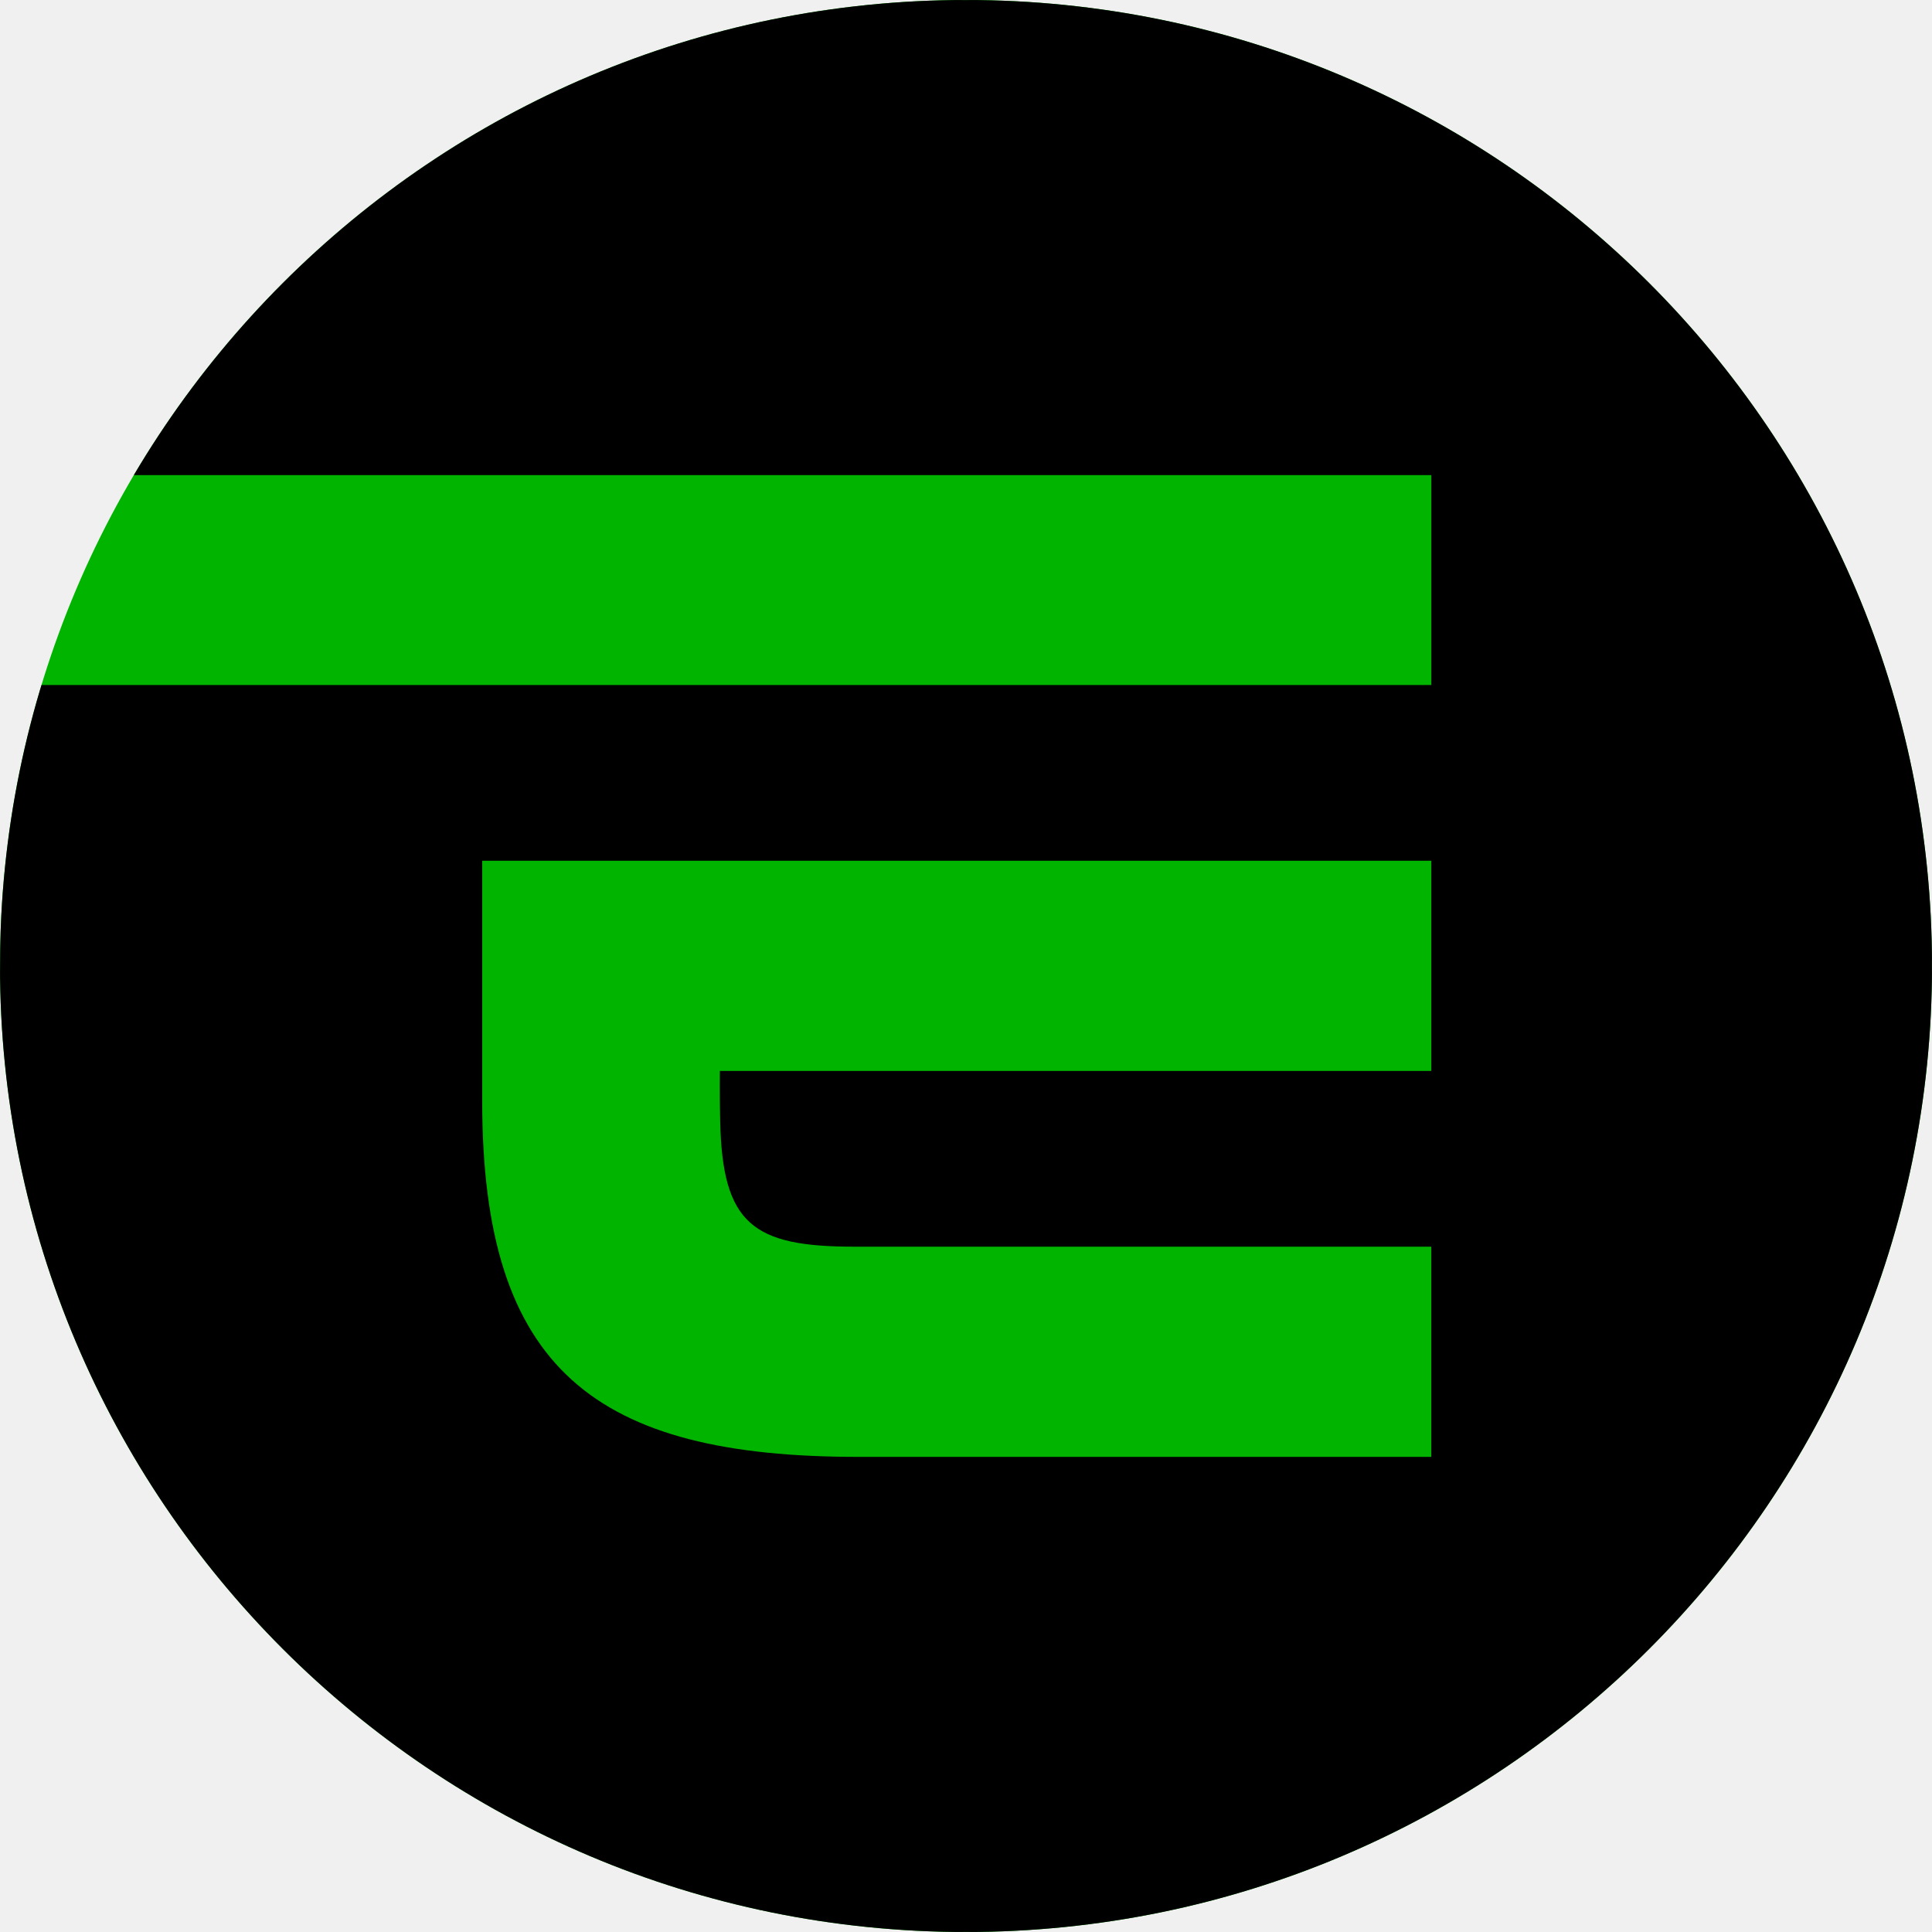
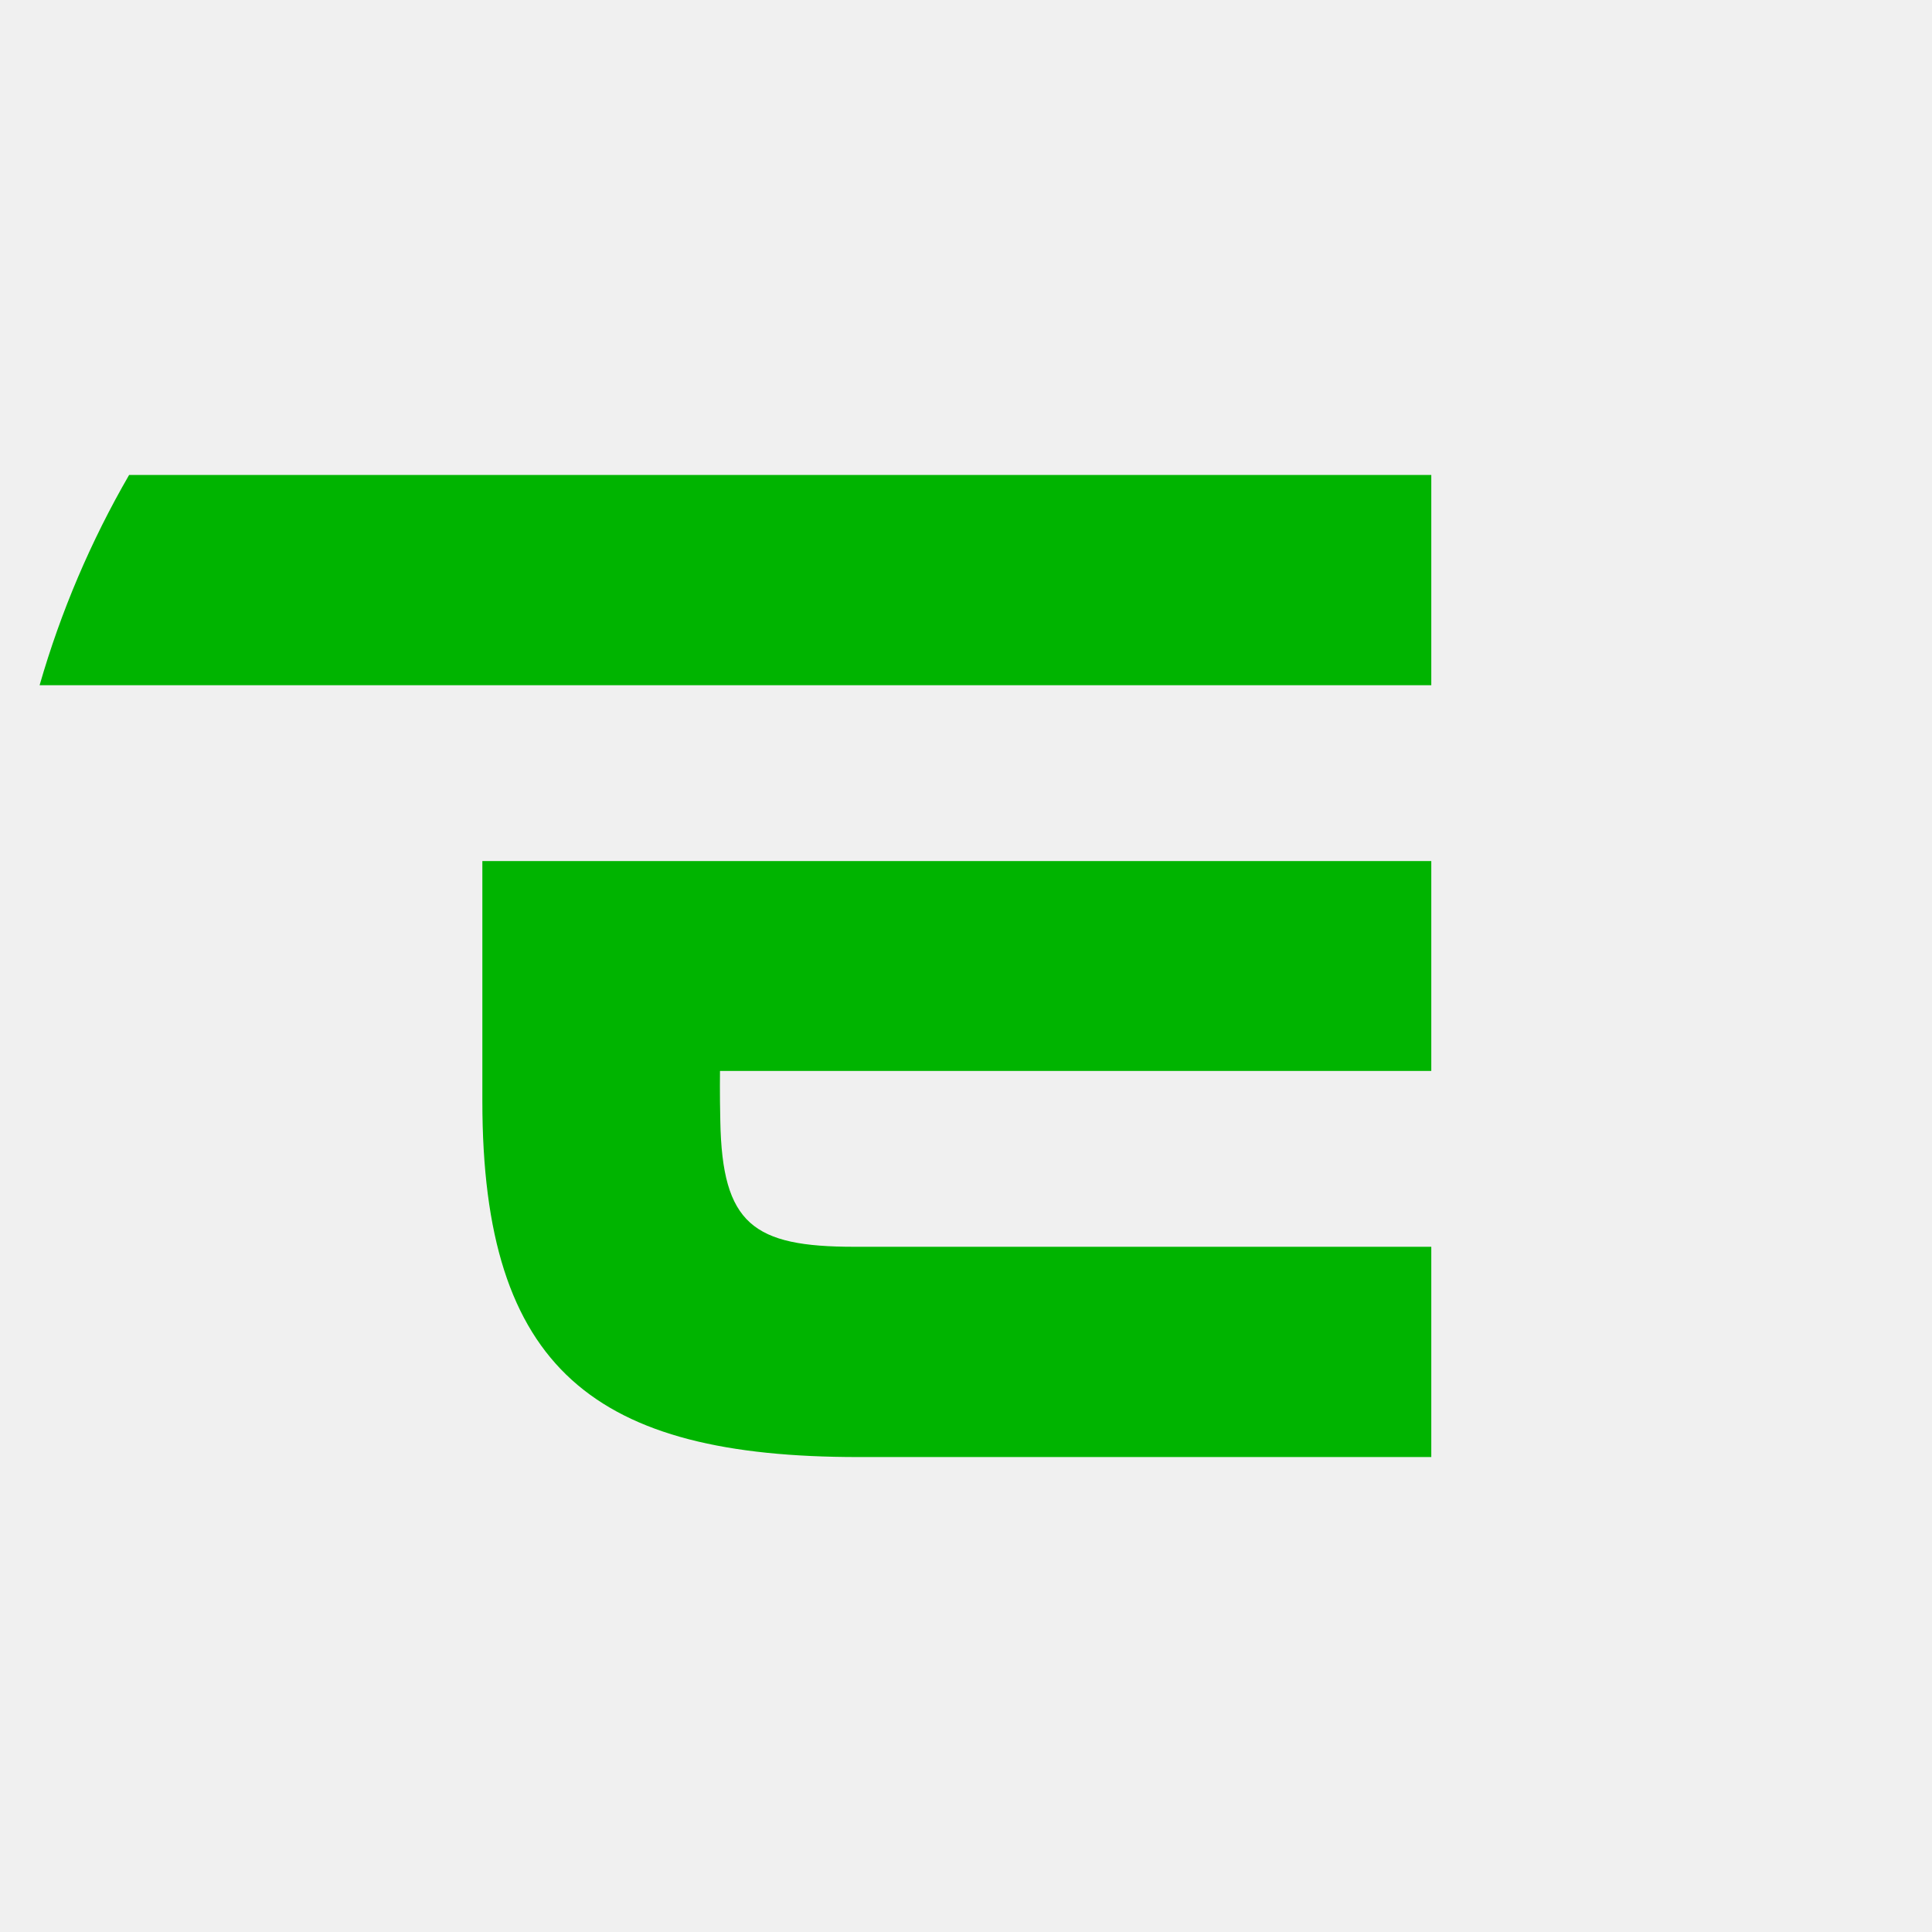
- <svg xmlns="http://www.w3.org/2000/svg" width="120" height="120" fill="none">
-   <g clip-path="url(#a)">
-     <g clip-path="url(#b)">
-       <rect width="120" height="120" fill="#00B400" rx="60" />
-       <path fill="#000" d="M59.99.006A59.182 59.182 0 0 0 8.01 29.51h80.892v13.038H2.457A62.63 62.63 0 0 0 .006 59.99a59.17 59.17 0 0 0 59.984 60.004 59.196 59.196 0 0 0 42.675-17.329 59.196 59.196 0 0 0 17.329-42.675 59.161 59.161 0 0 0-17.331-42.666A59.175 59.175 0 0 0 59.991.006Zm28.911 66.513H44.712s-.02 1.398.02 3.102c.133 6.414 2.029 7.812 8.328 7.812H88.9V90.49H53.328c-16.332 0-23.378-5.399-23.378-22.094V53.462h58.951v13.057Z" />
-     </g>
-   </g>
+ <svg xmlns="http://www.w3.org/2000/svg" viewBox="0 0 60 60">
  <defs>
-     <clipPath id="a">
-       <rect width="120" height="120" fill="#fff" rx="60" />
-     </clipPath>
-     <clipPath id="b">
-       <rect width="120" height="120" fill="#fff" rx="60" />
-     </clipPath>
+     <style>.a{fill:#00b400;}</style>
  </defs>
+   <path class="a" d="M44.45,33.26V26.74H14.98V34.2c0,8.35,3.52,11.05,11.68,11.05H44.45V38.72H26.53c-3.14,0-4.1-.7-4.16-3.9-.02-.86-.01-1.56-.01-1.56ZM4.01,14.75a29.109,29.109,0,0,0-2.78,6.53H44.45V14.75Z" />
</svg>
